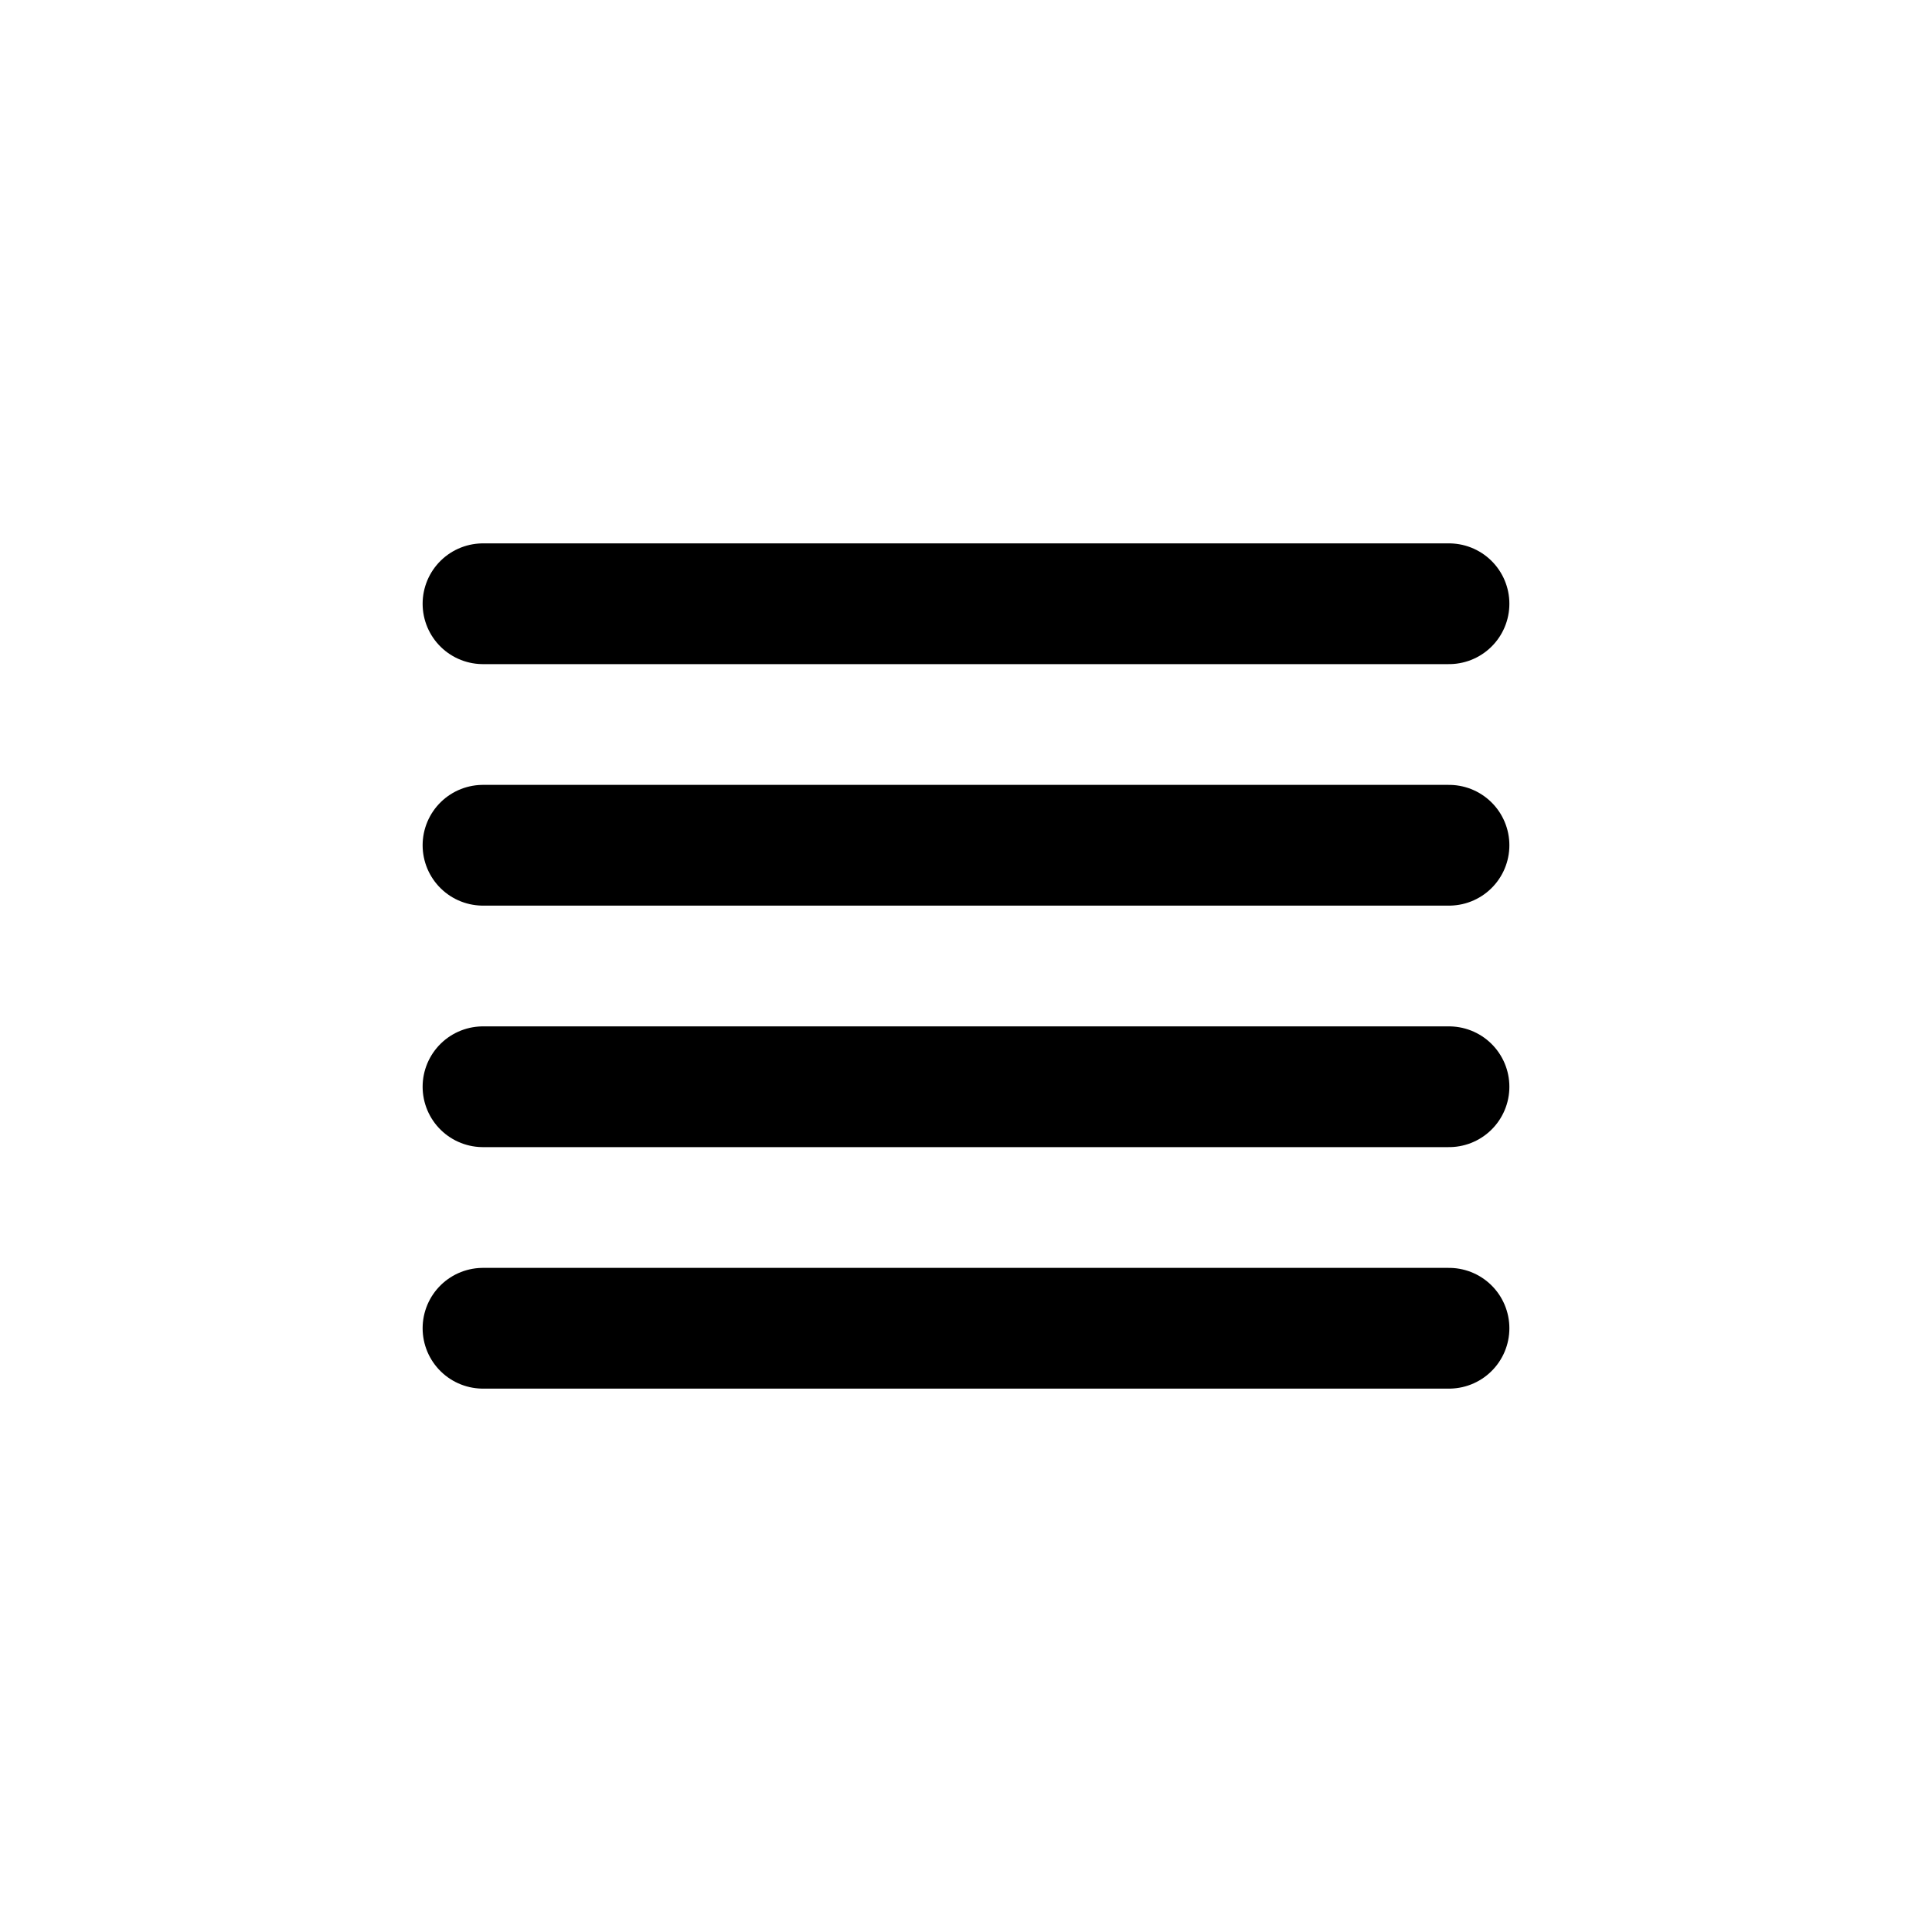
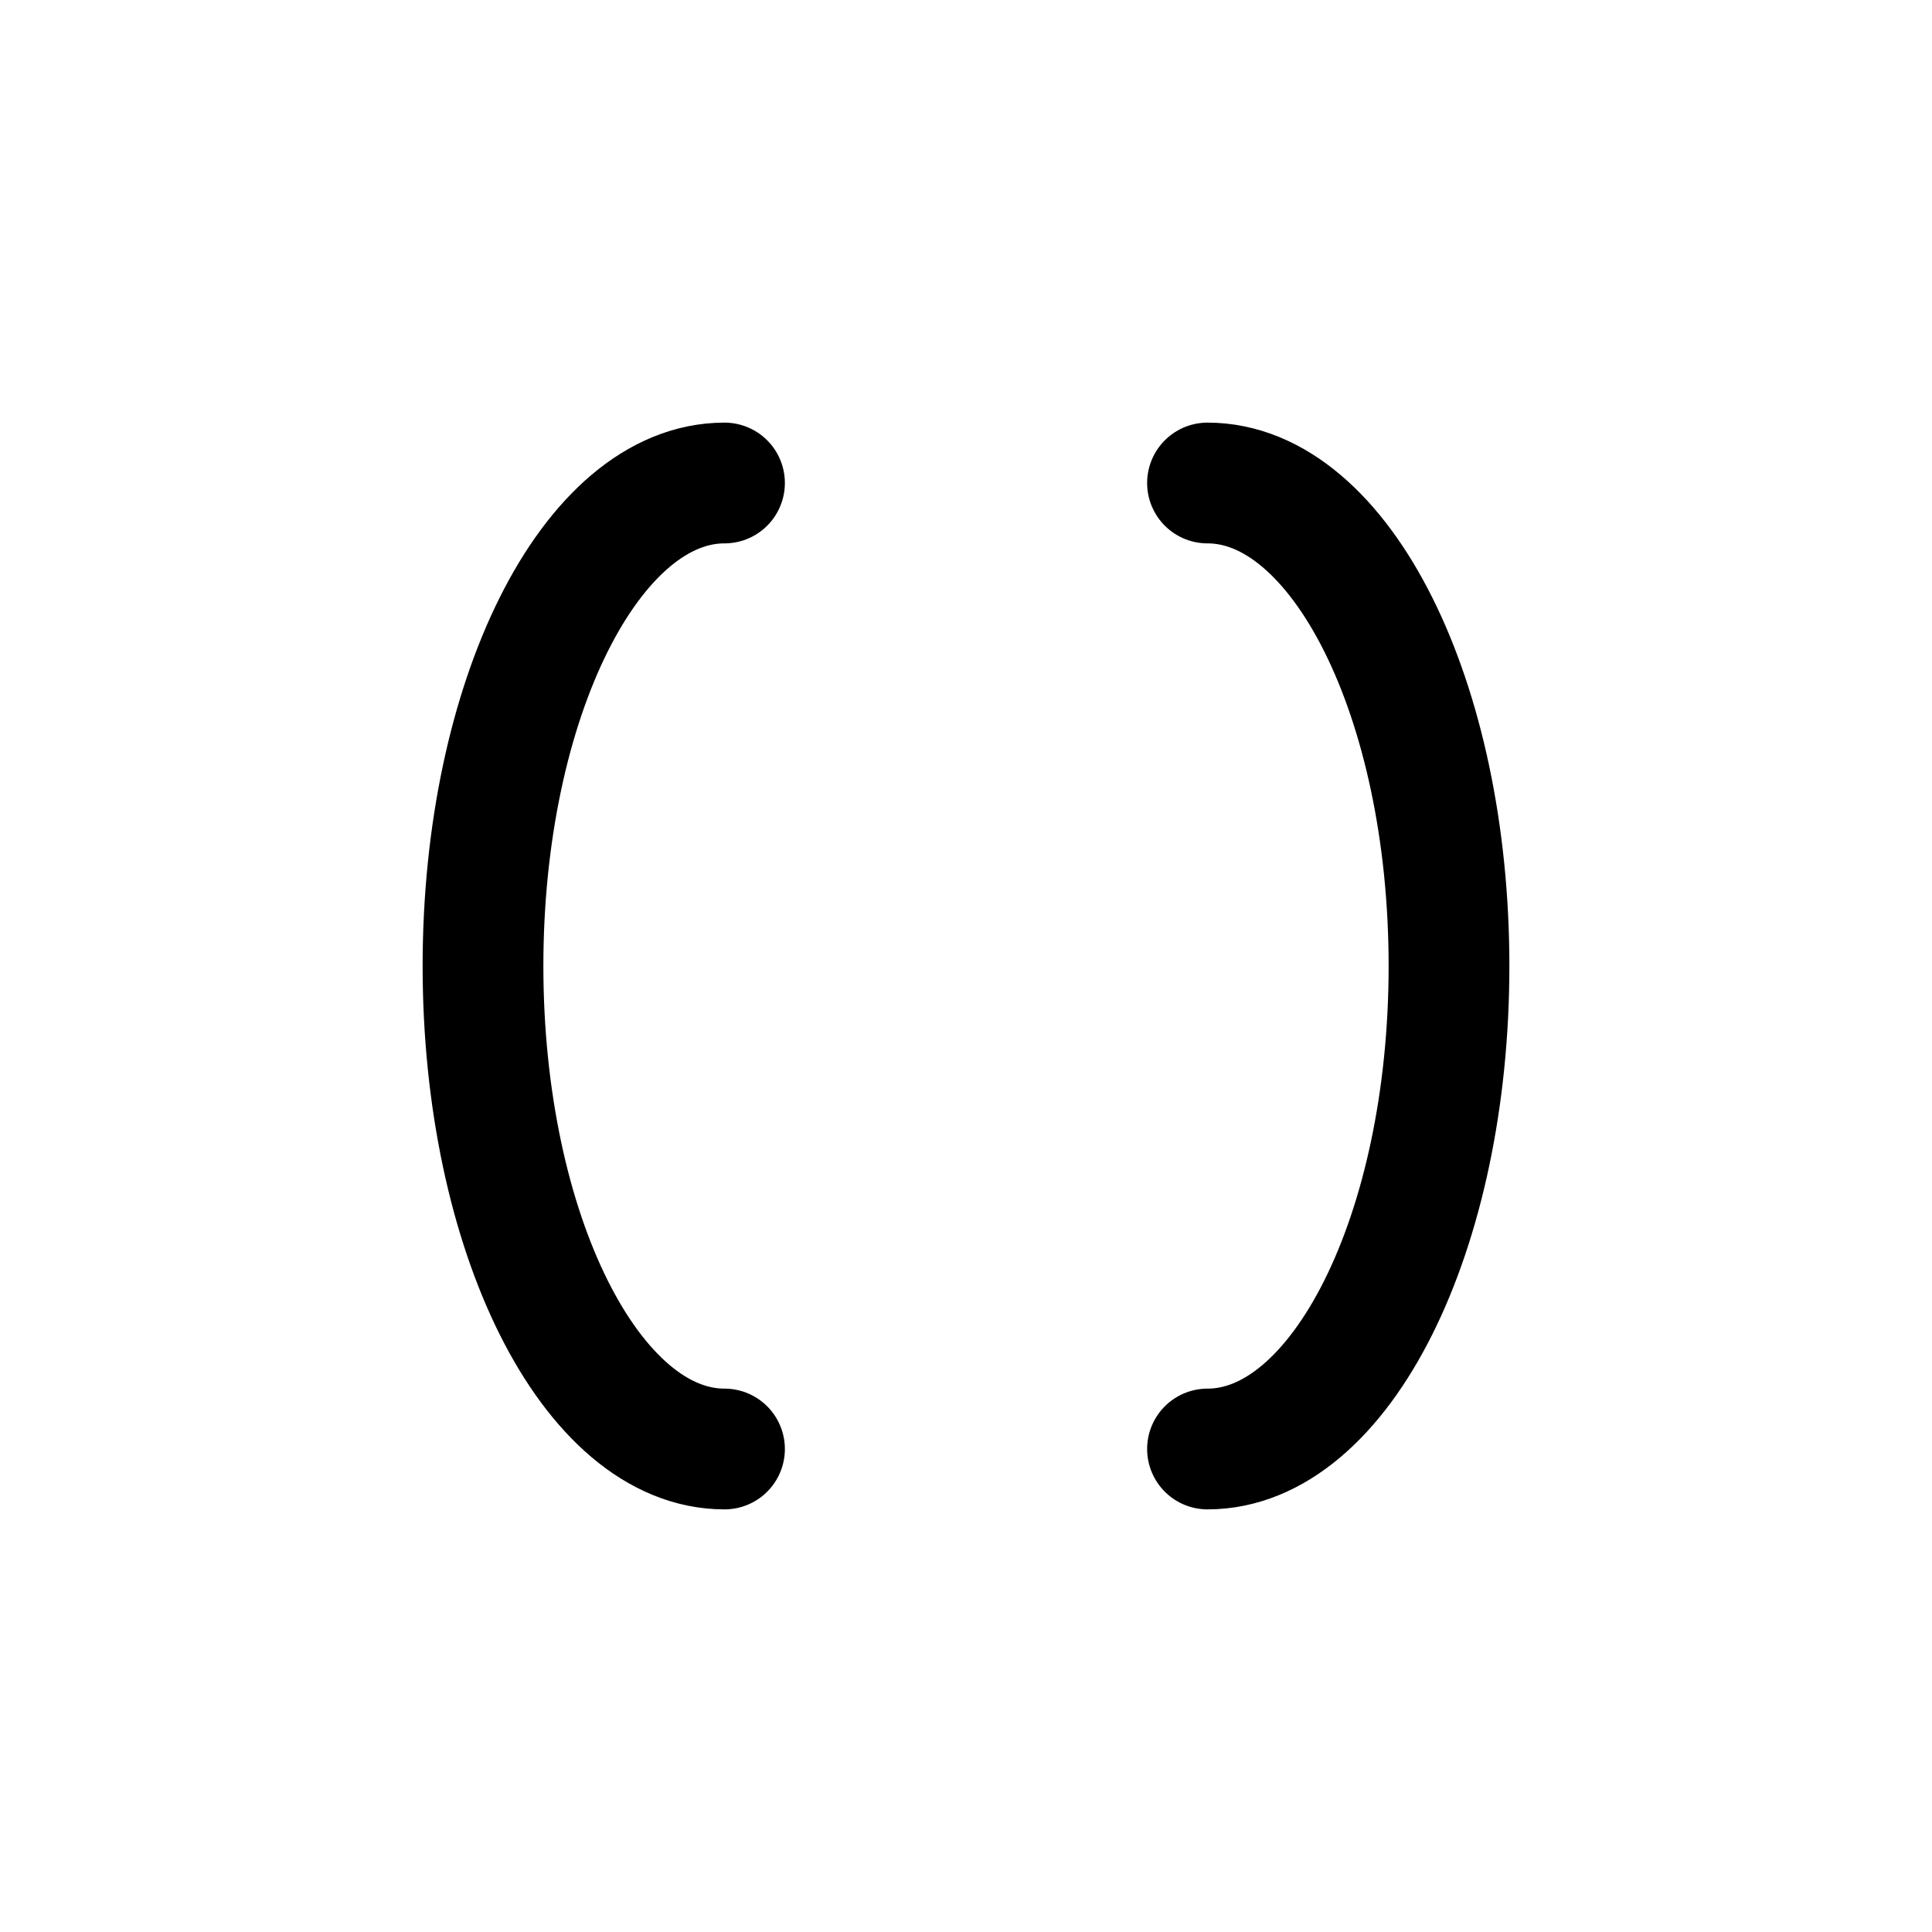
<svg xmlns="http://www.w3.org/2000/svg" width="32" height="32" viewBox="0 0 32 32" fill="none" stroke="currentColor" stroke-width="2" stroke-linecap="round" stroke-linejoin="round">
-   <path d="M8 14H24" />
-   <path d="M8 10H24" />
-   <path d="M8 18H24" />
-   <path d="M8 22H24" />
+   <path d="M12 24C9.791 24 8 20.418 8 16C8 11.582 9.791 8 12 8" />
+   <path d="M20 8C22.209 8 24 11.582 24 16C24 20.418 22.209 24 20 24" />
</svg>
